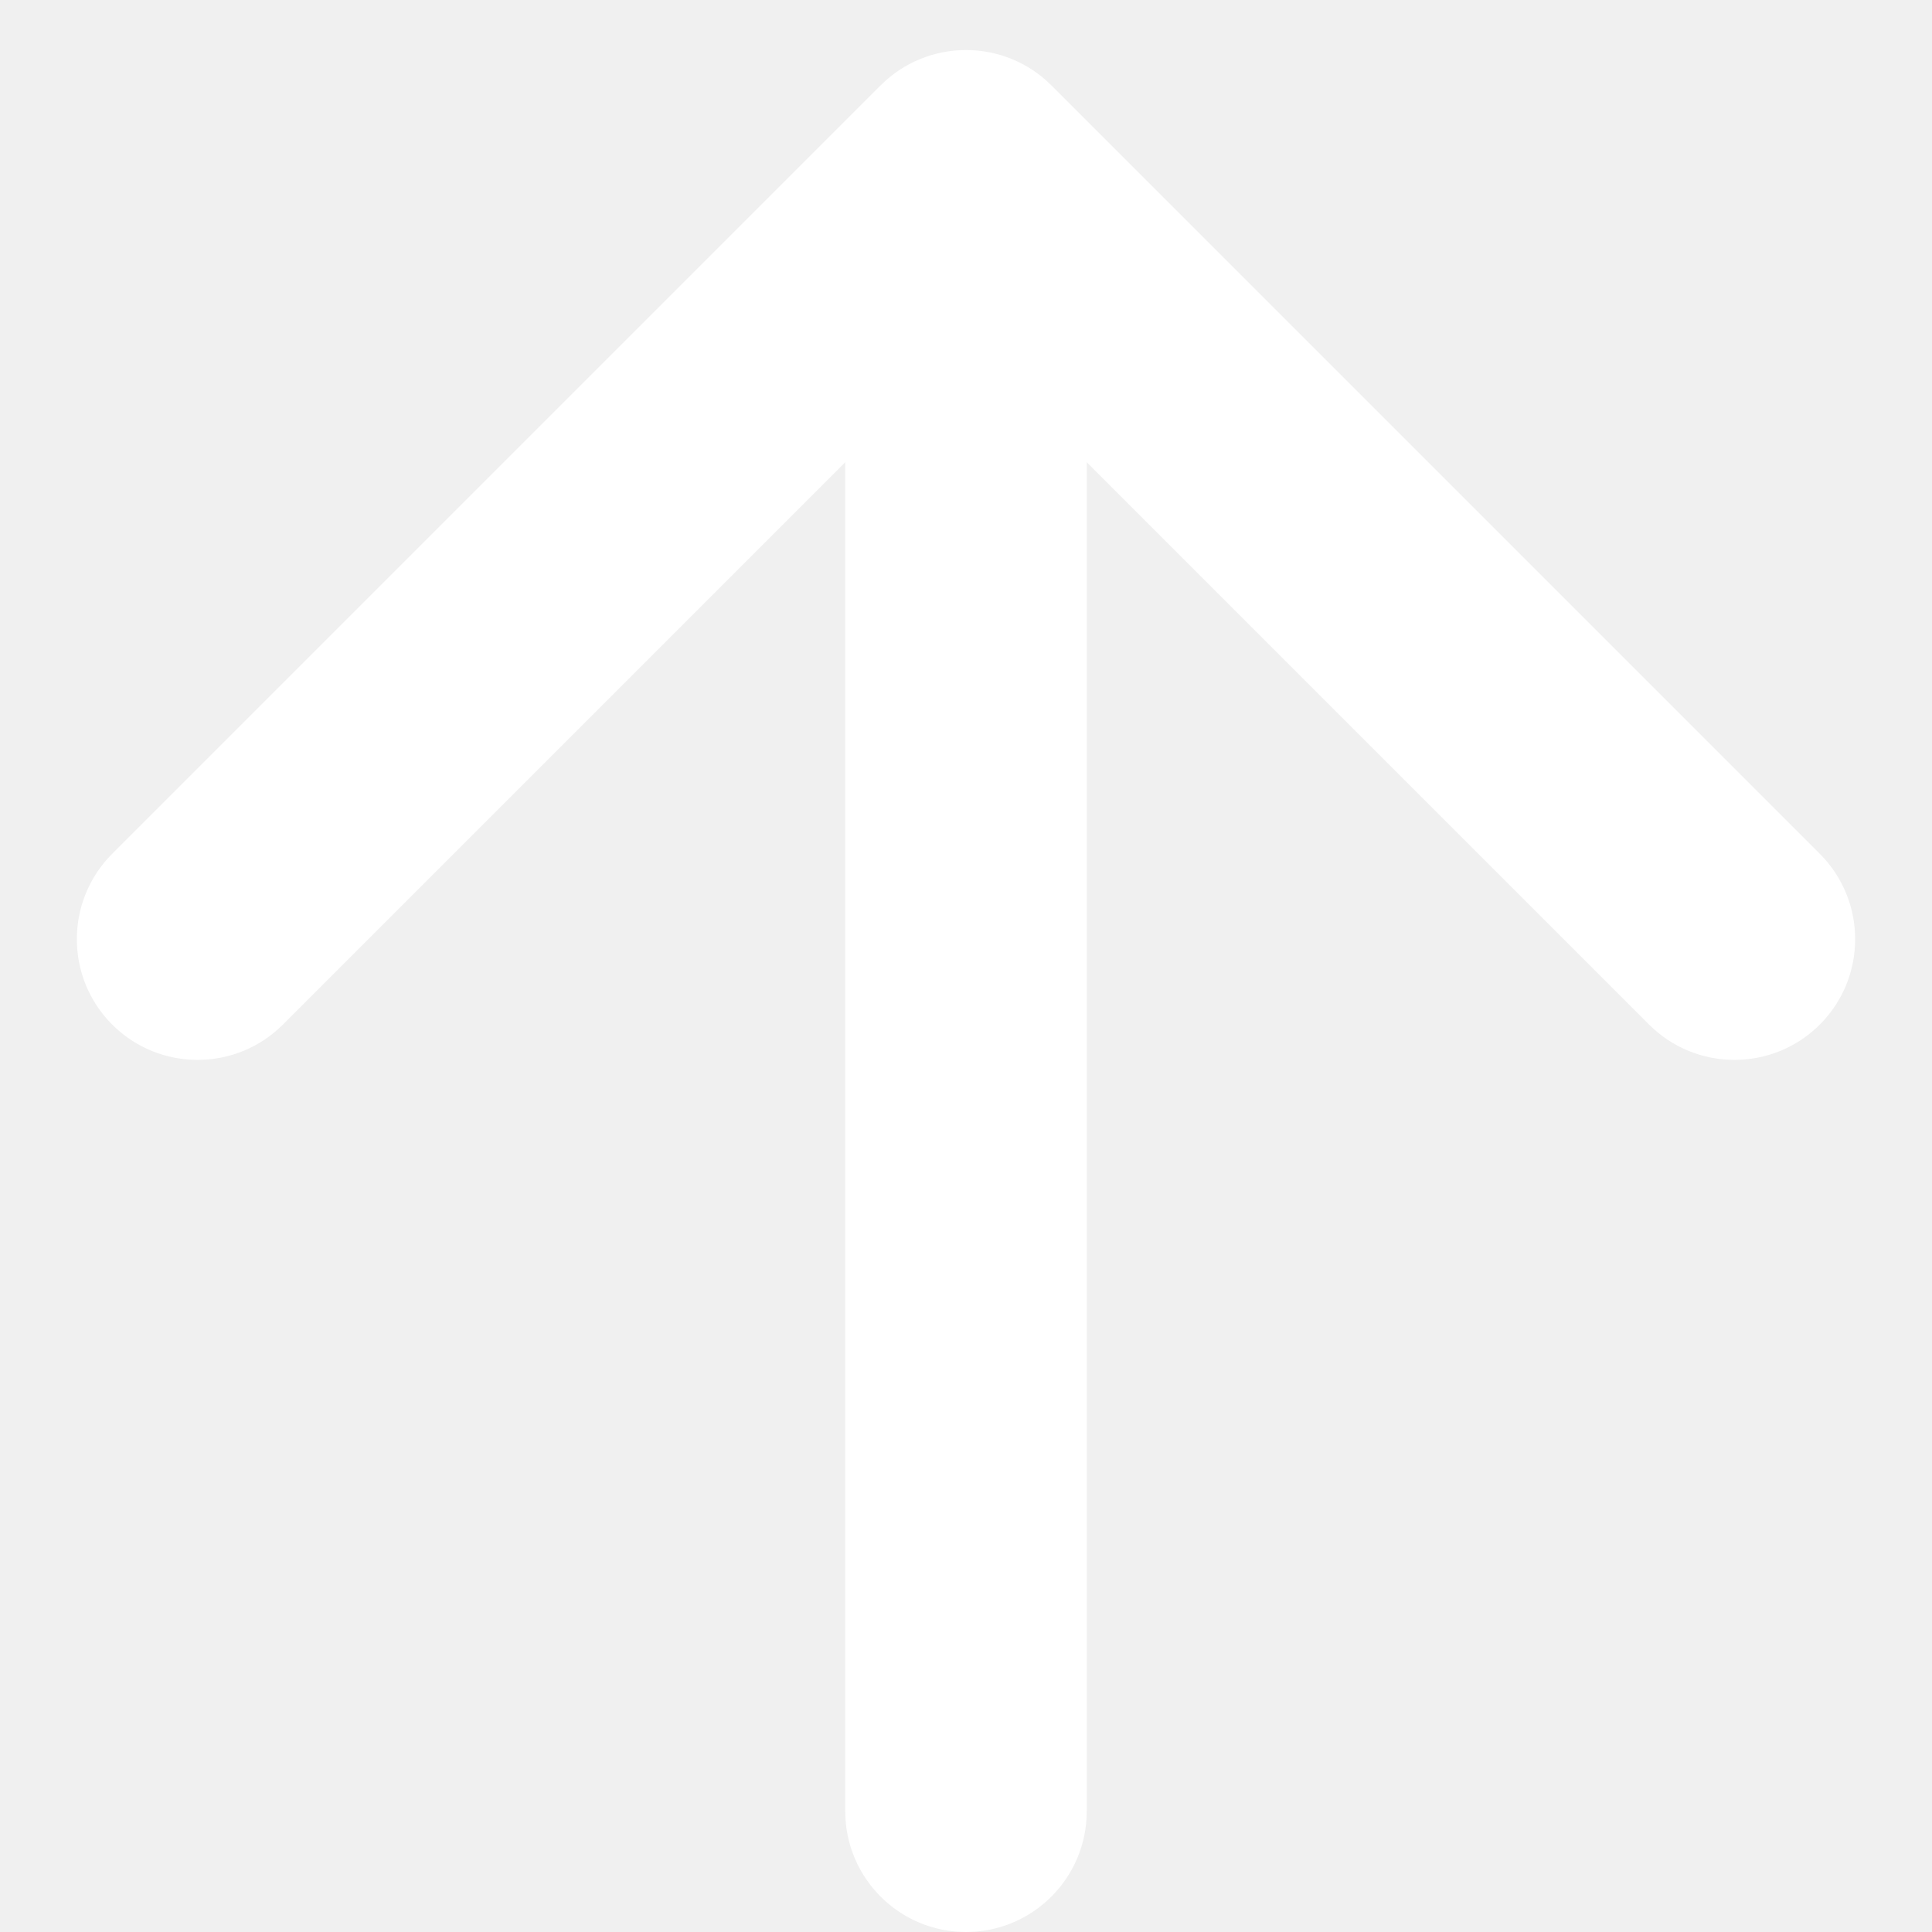
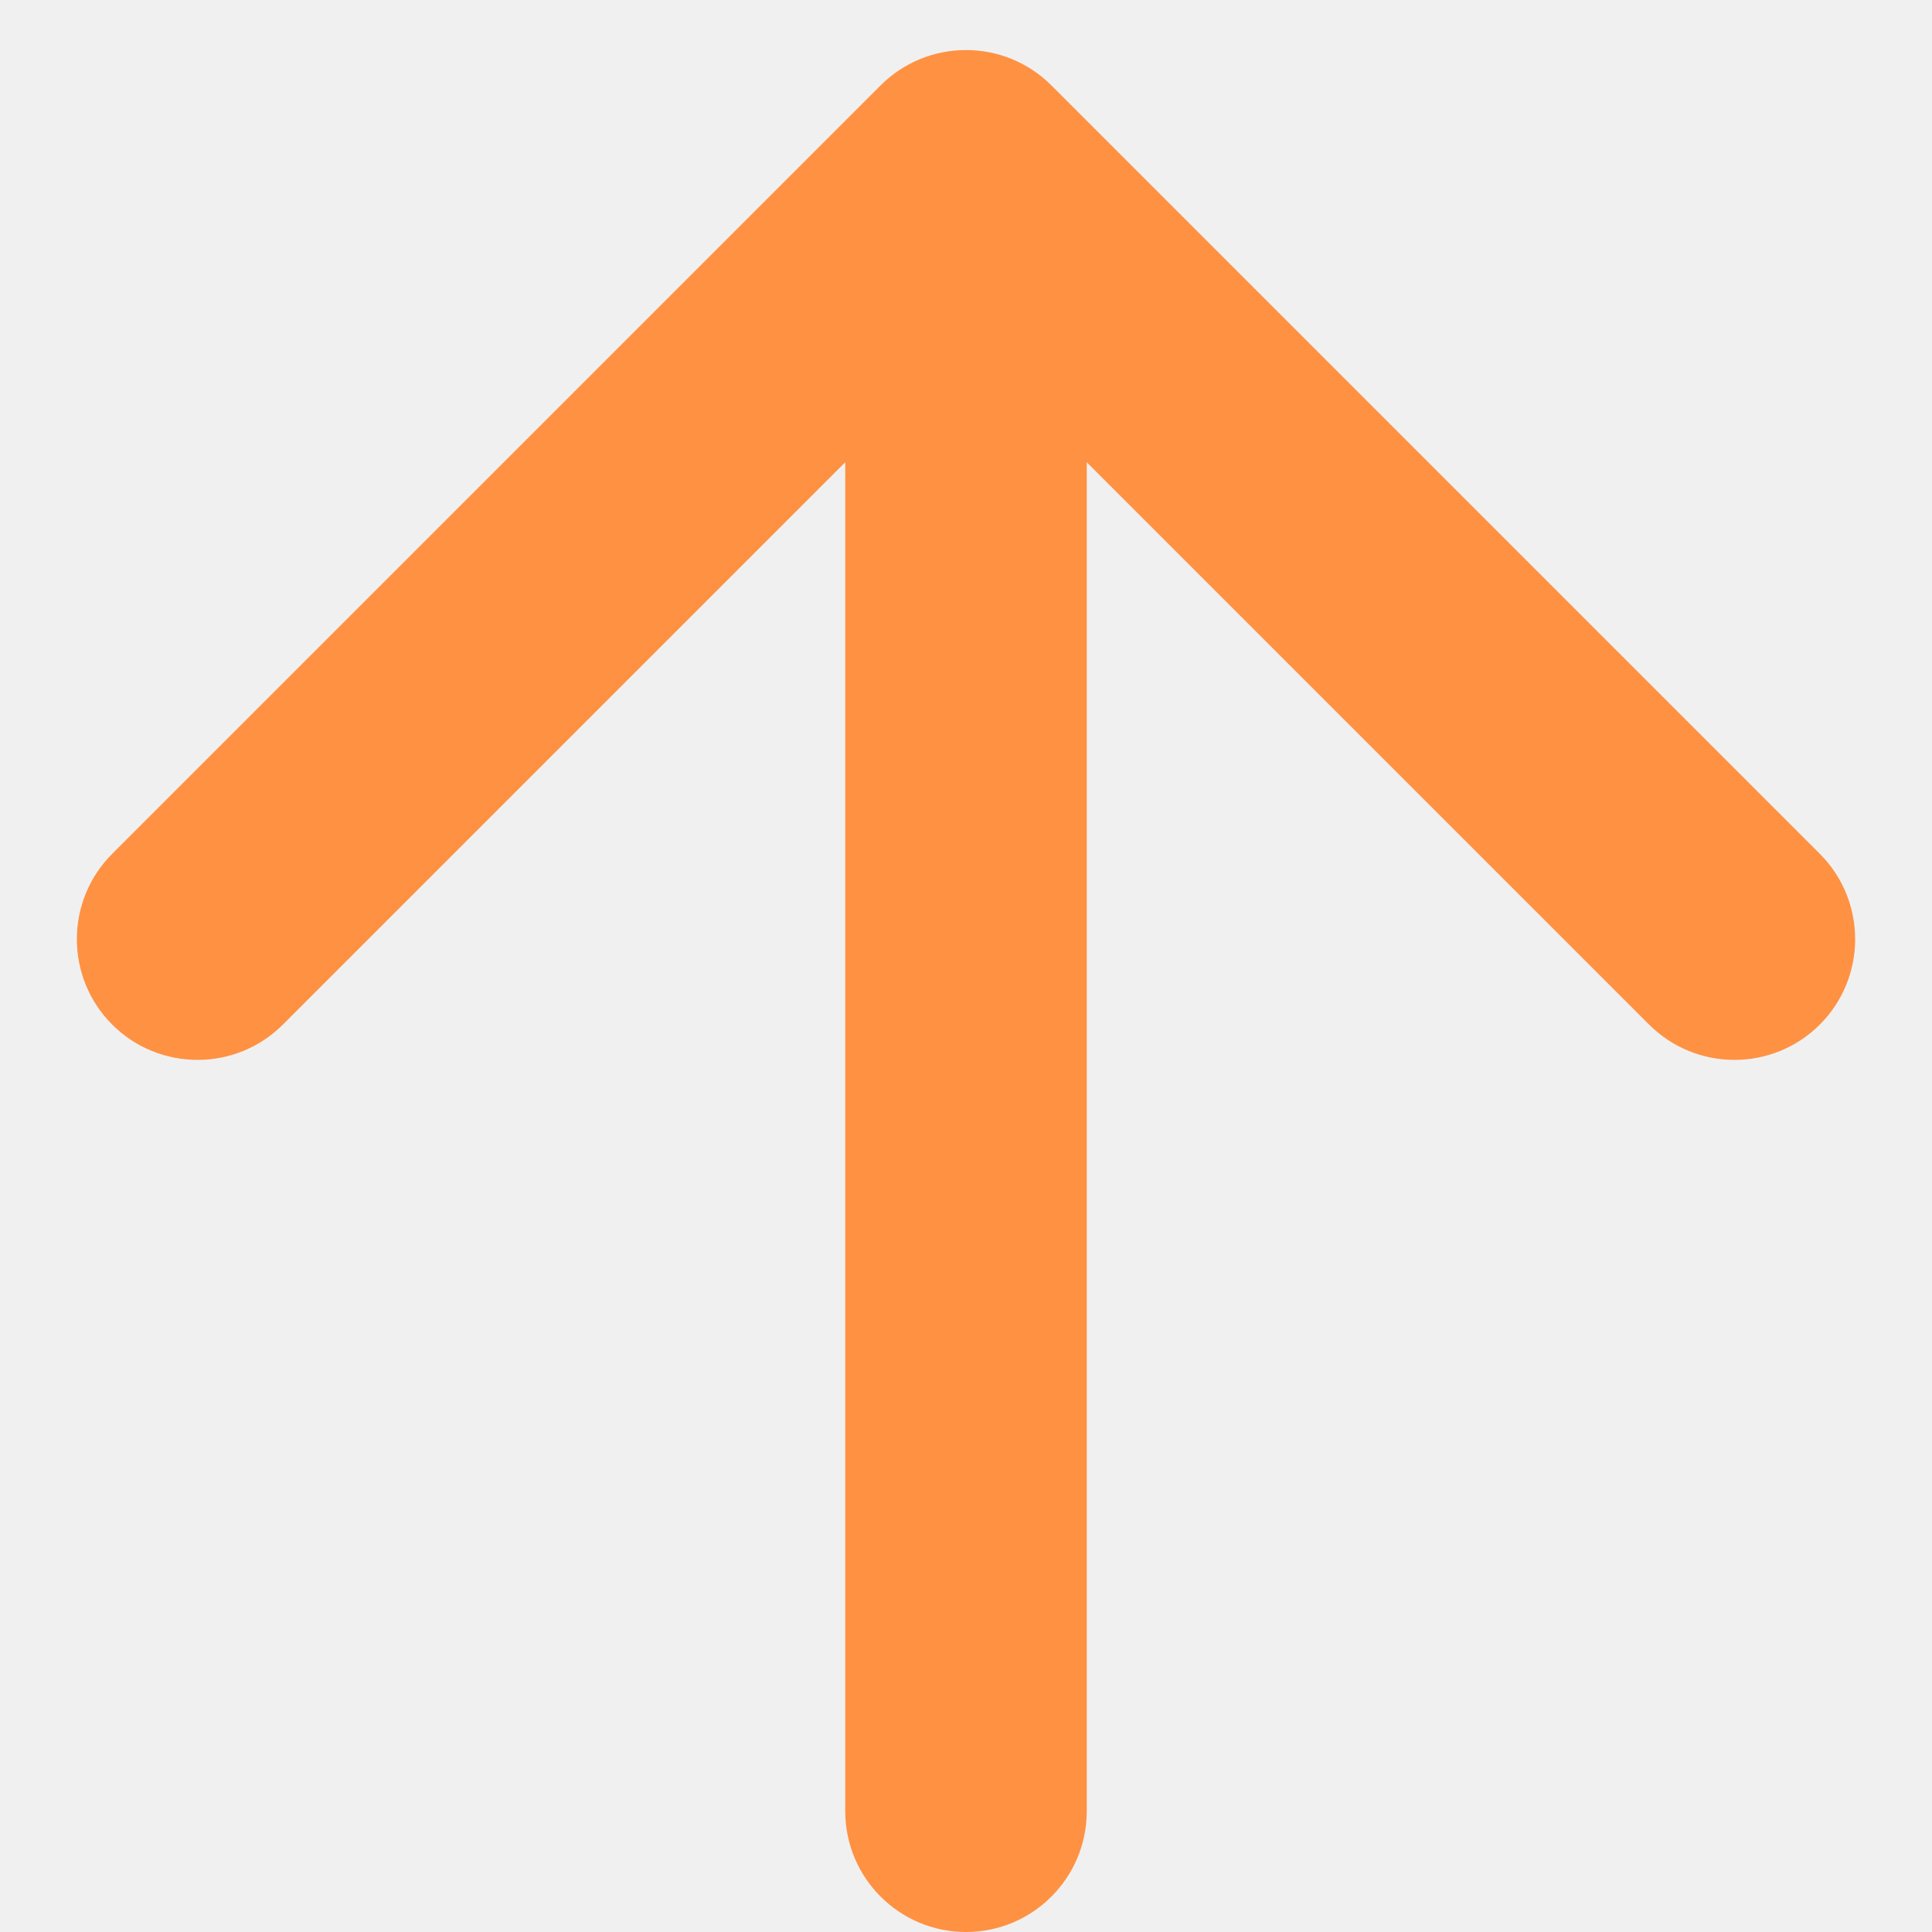
<svg xmlns="http://www.w3.org/2000/svg" width="16" height="16" viewBox="0 0 16 16" fill="none">
-   <path d="M7 3.828L2.343 8.485C1.953 8.875 1.319 8.875 0.929 8.485C0.539 8.095 0.539 7.461 0.929 7.071L7.293 0.707C7.683 0.317 8.317 0.317 8.707 0.707L15.071 7.071C15.461 7.461 15.461 8.095 15.071 8.485C14.681 8.875 14.047 8.875 13.657 8.485L9 3.828L9 15C9 15.552 8.552 16 8 16C7.448 16 7 15.552 7 15L7 3.828Z" fill="white" />
+   <path d="M7 3.828L2.343 8.485C1.953 8.875 1.319 8.875 0.929 8.485C0.539 8.095 0.539 7.461 0.929 7.071L7.293 0.707C7.683 0.317 8.317 0.317 8.707 0.707L15.071 7.071C15.461 7.461 15.461 8.095 15.071 8.485C14.681 8.875 14.047 8.875 13.657 8.485L9 3.828L9 15C9 15.552 8.552 16 8 16C7.448 16 7 15.552 7 15L7 3.828Z" fill="#FF9142" />
</svg>
